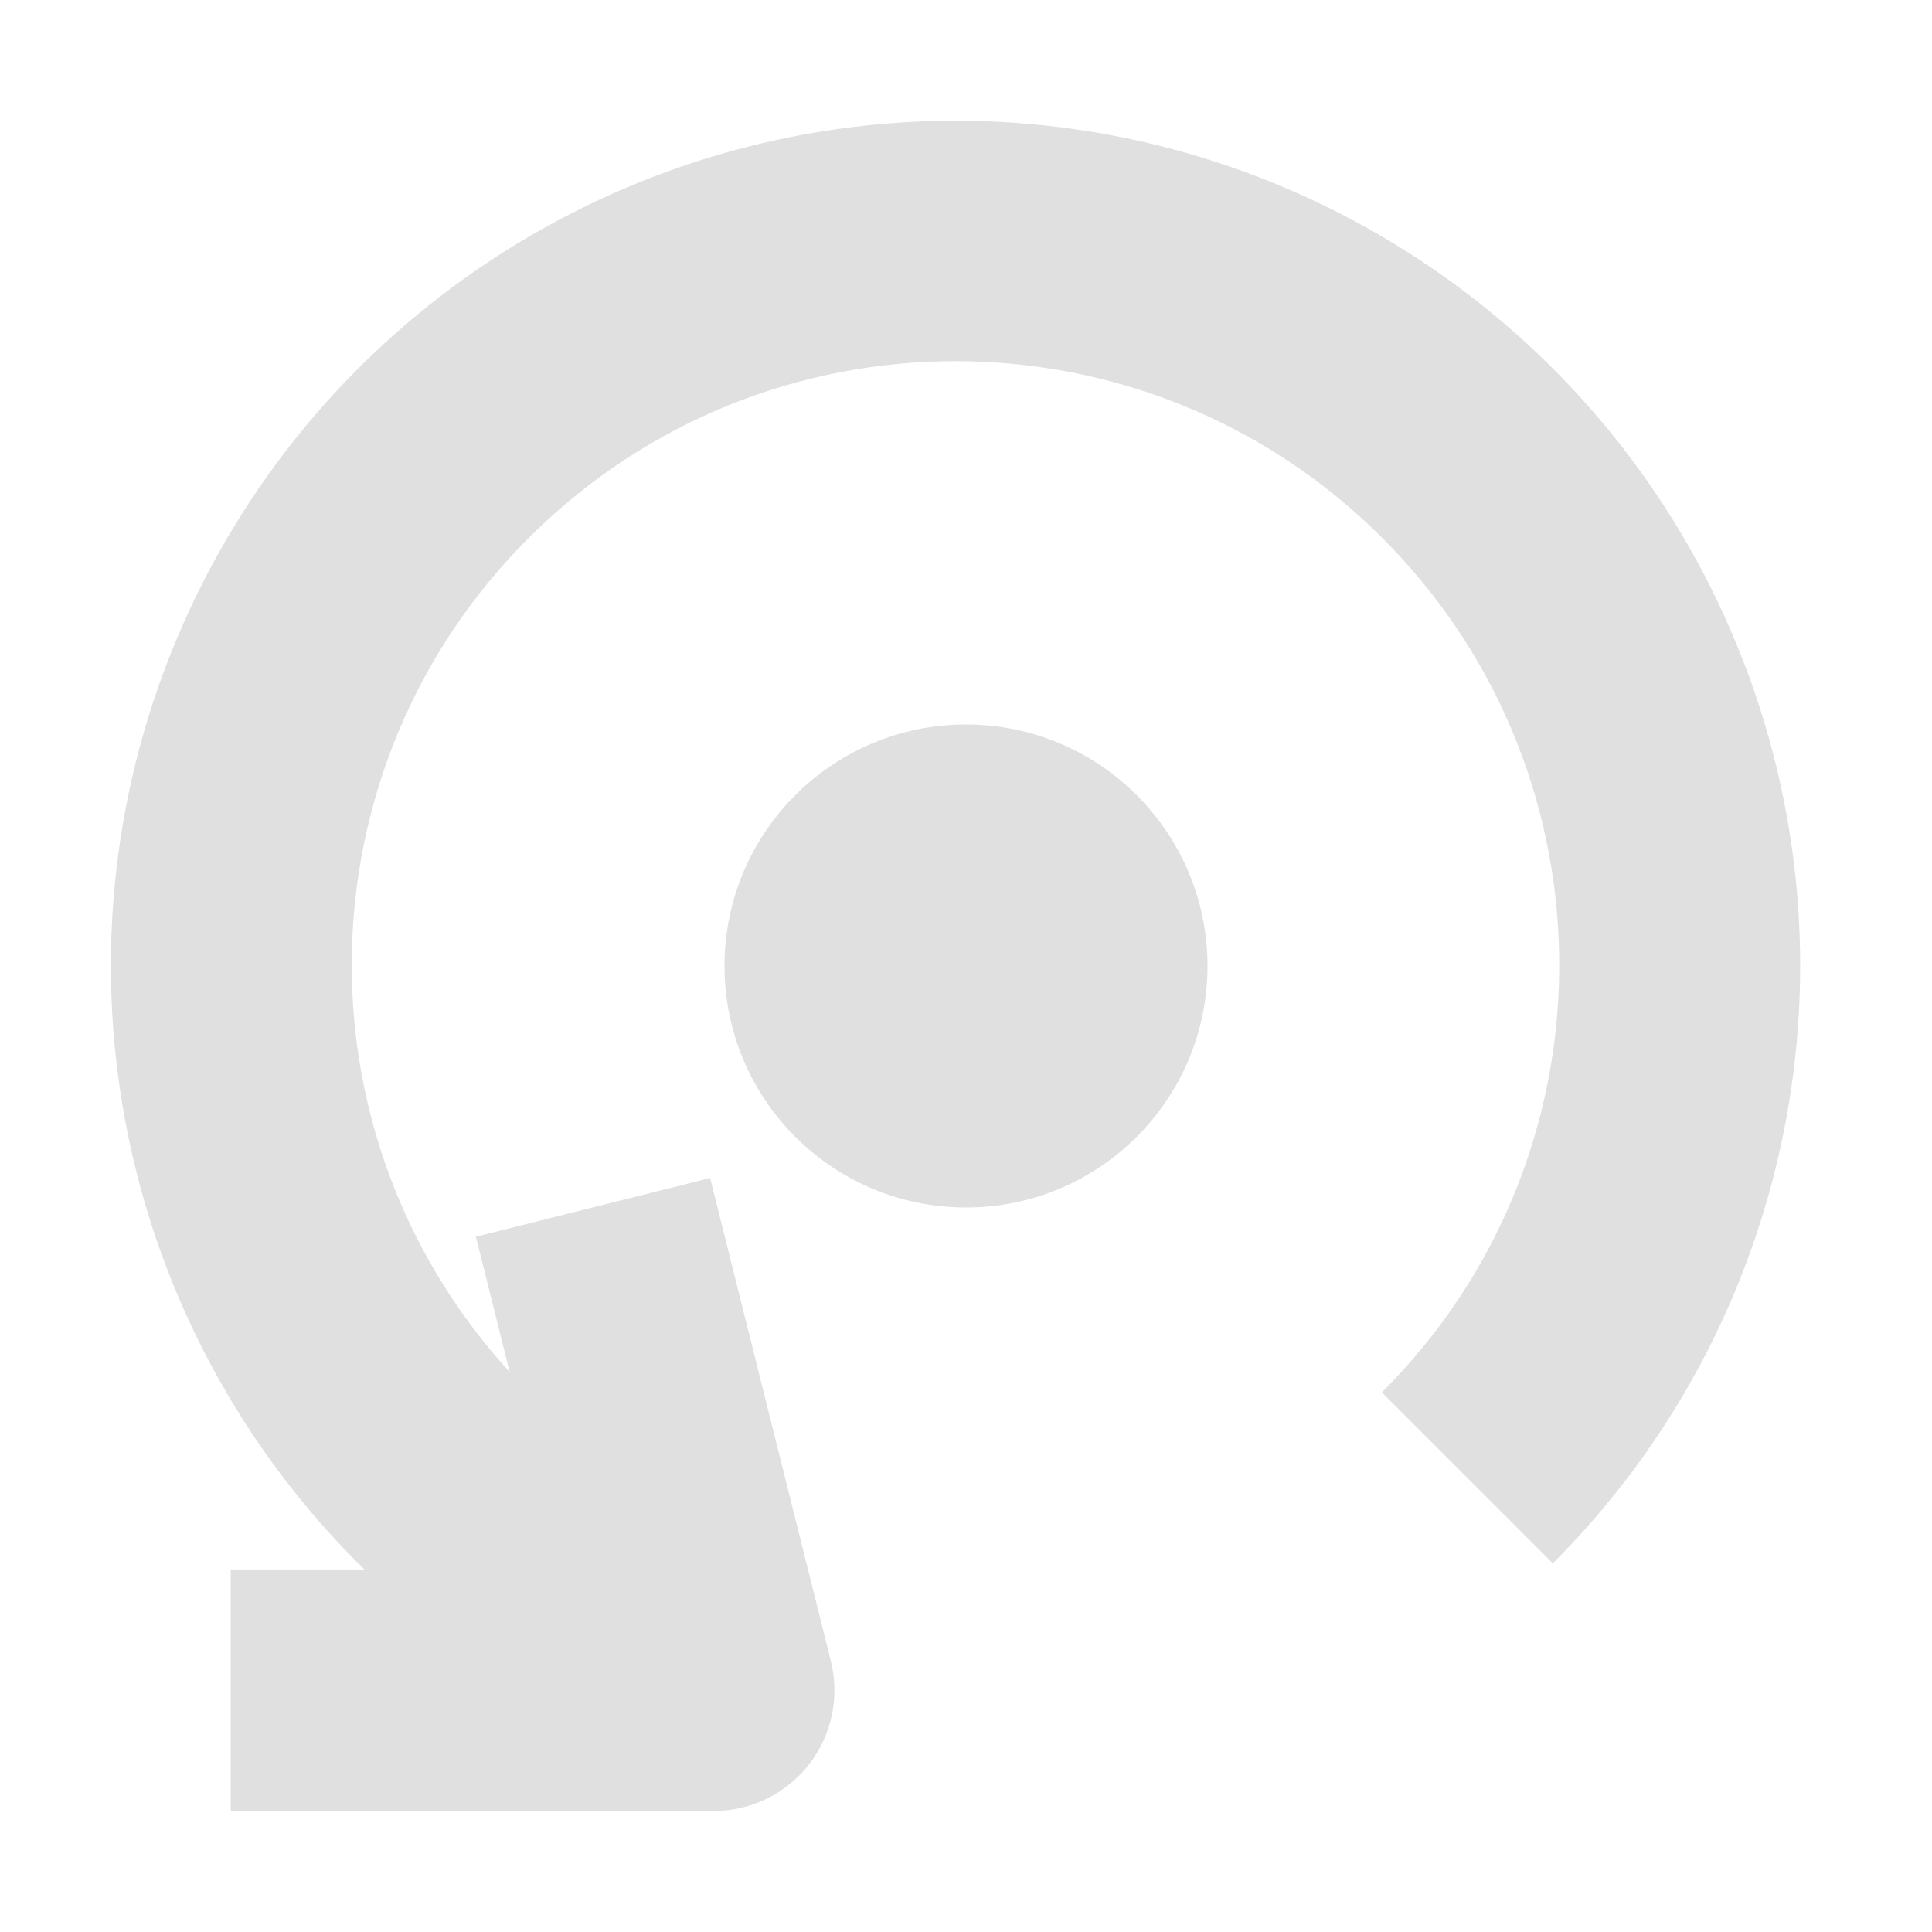
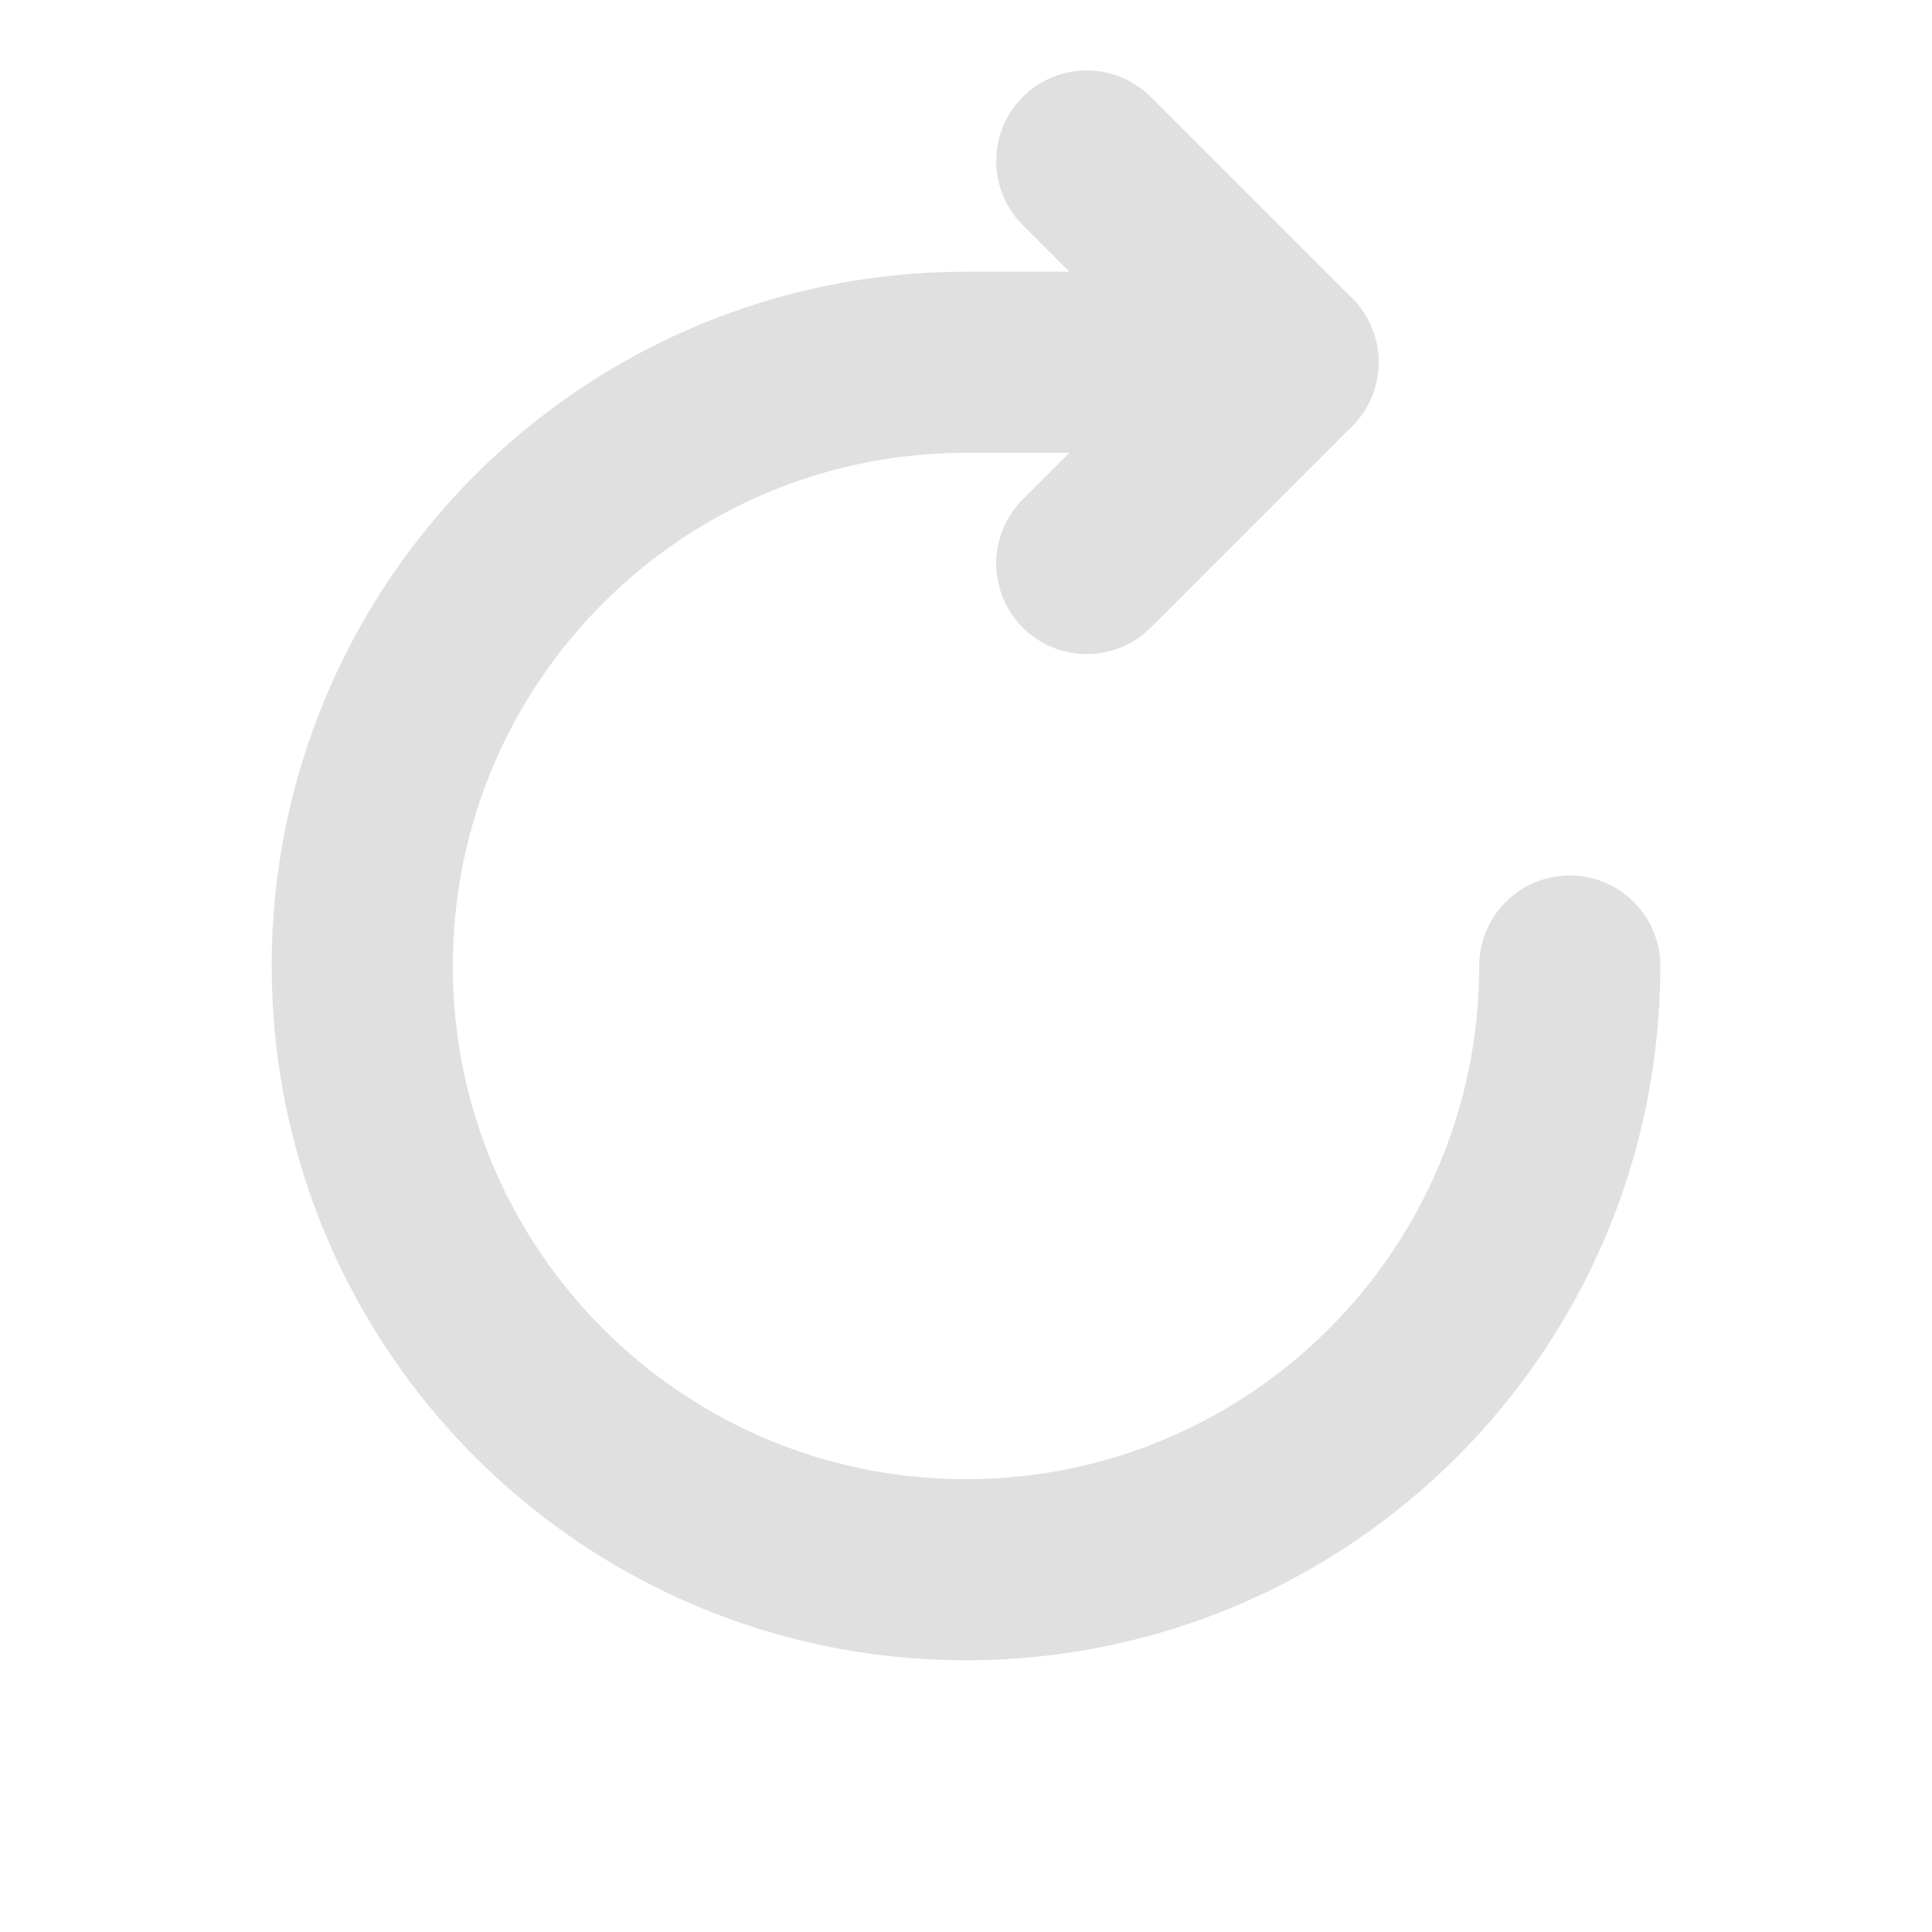
- <svg xmlns="http://www.w3.org/2000/svg" width="16" height="16">
-   <g fill="#e0e0e0">
-     <circle cx="8" cy="8" r="2" />
-     <path d="M8 1a7 7 0 0 0-4.982 11.998H1.911v2h4a1 1 0 0 0 .97-1.242l-1-4-1.94.486.28 1.121a5 5 0 1 1 7.223.168l1.416 1.416A7 7 0 0 0 8 1z" />
-   </g>
+ <svg xmlns="http://www.w3.org/2000/svg" width="16" height="16" viewBox="0 0 24 24" fill="none" stroke="#e0e0e0" stroke-width="2.25" stroke-linecap="round" stroke-linejoin="round">
+   <path d="M19.5 12A7.5 7.5 0 1 1 12 4.5h4" />
+   <path d="M13.5 2 16 4.5 13.5 7" />
</svg>
